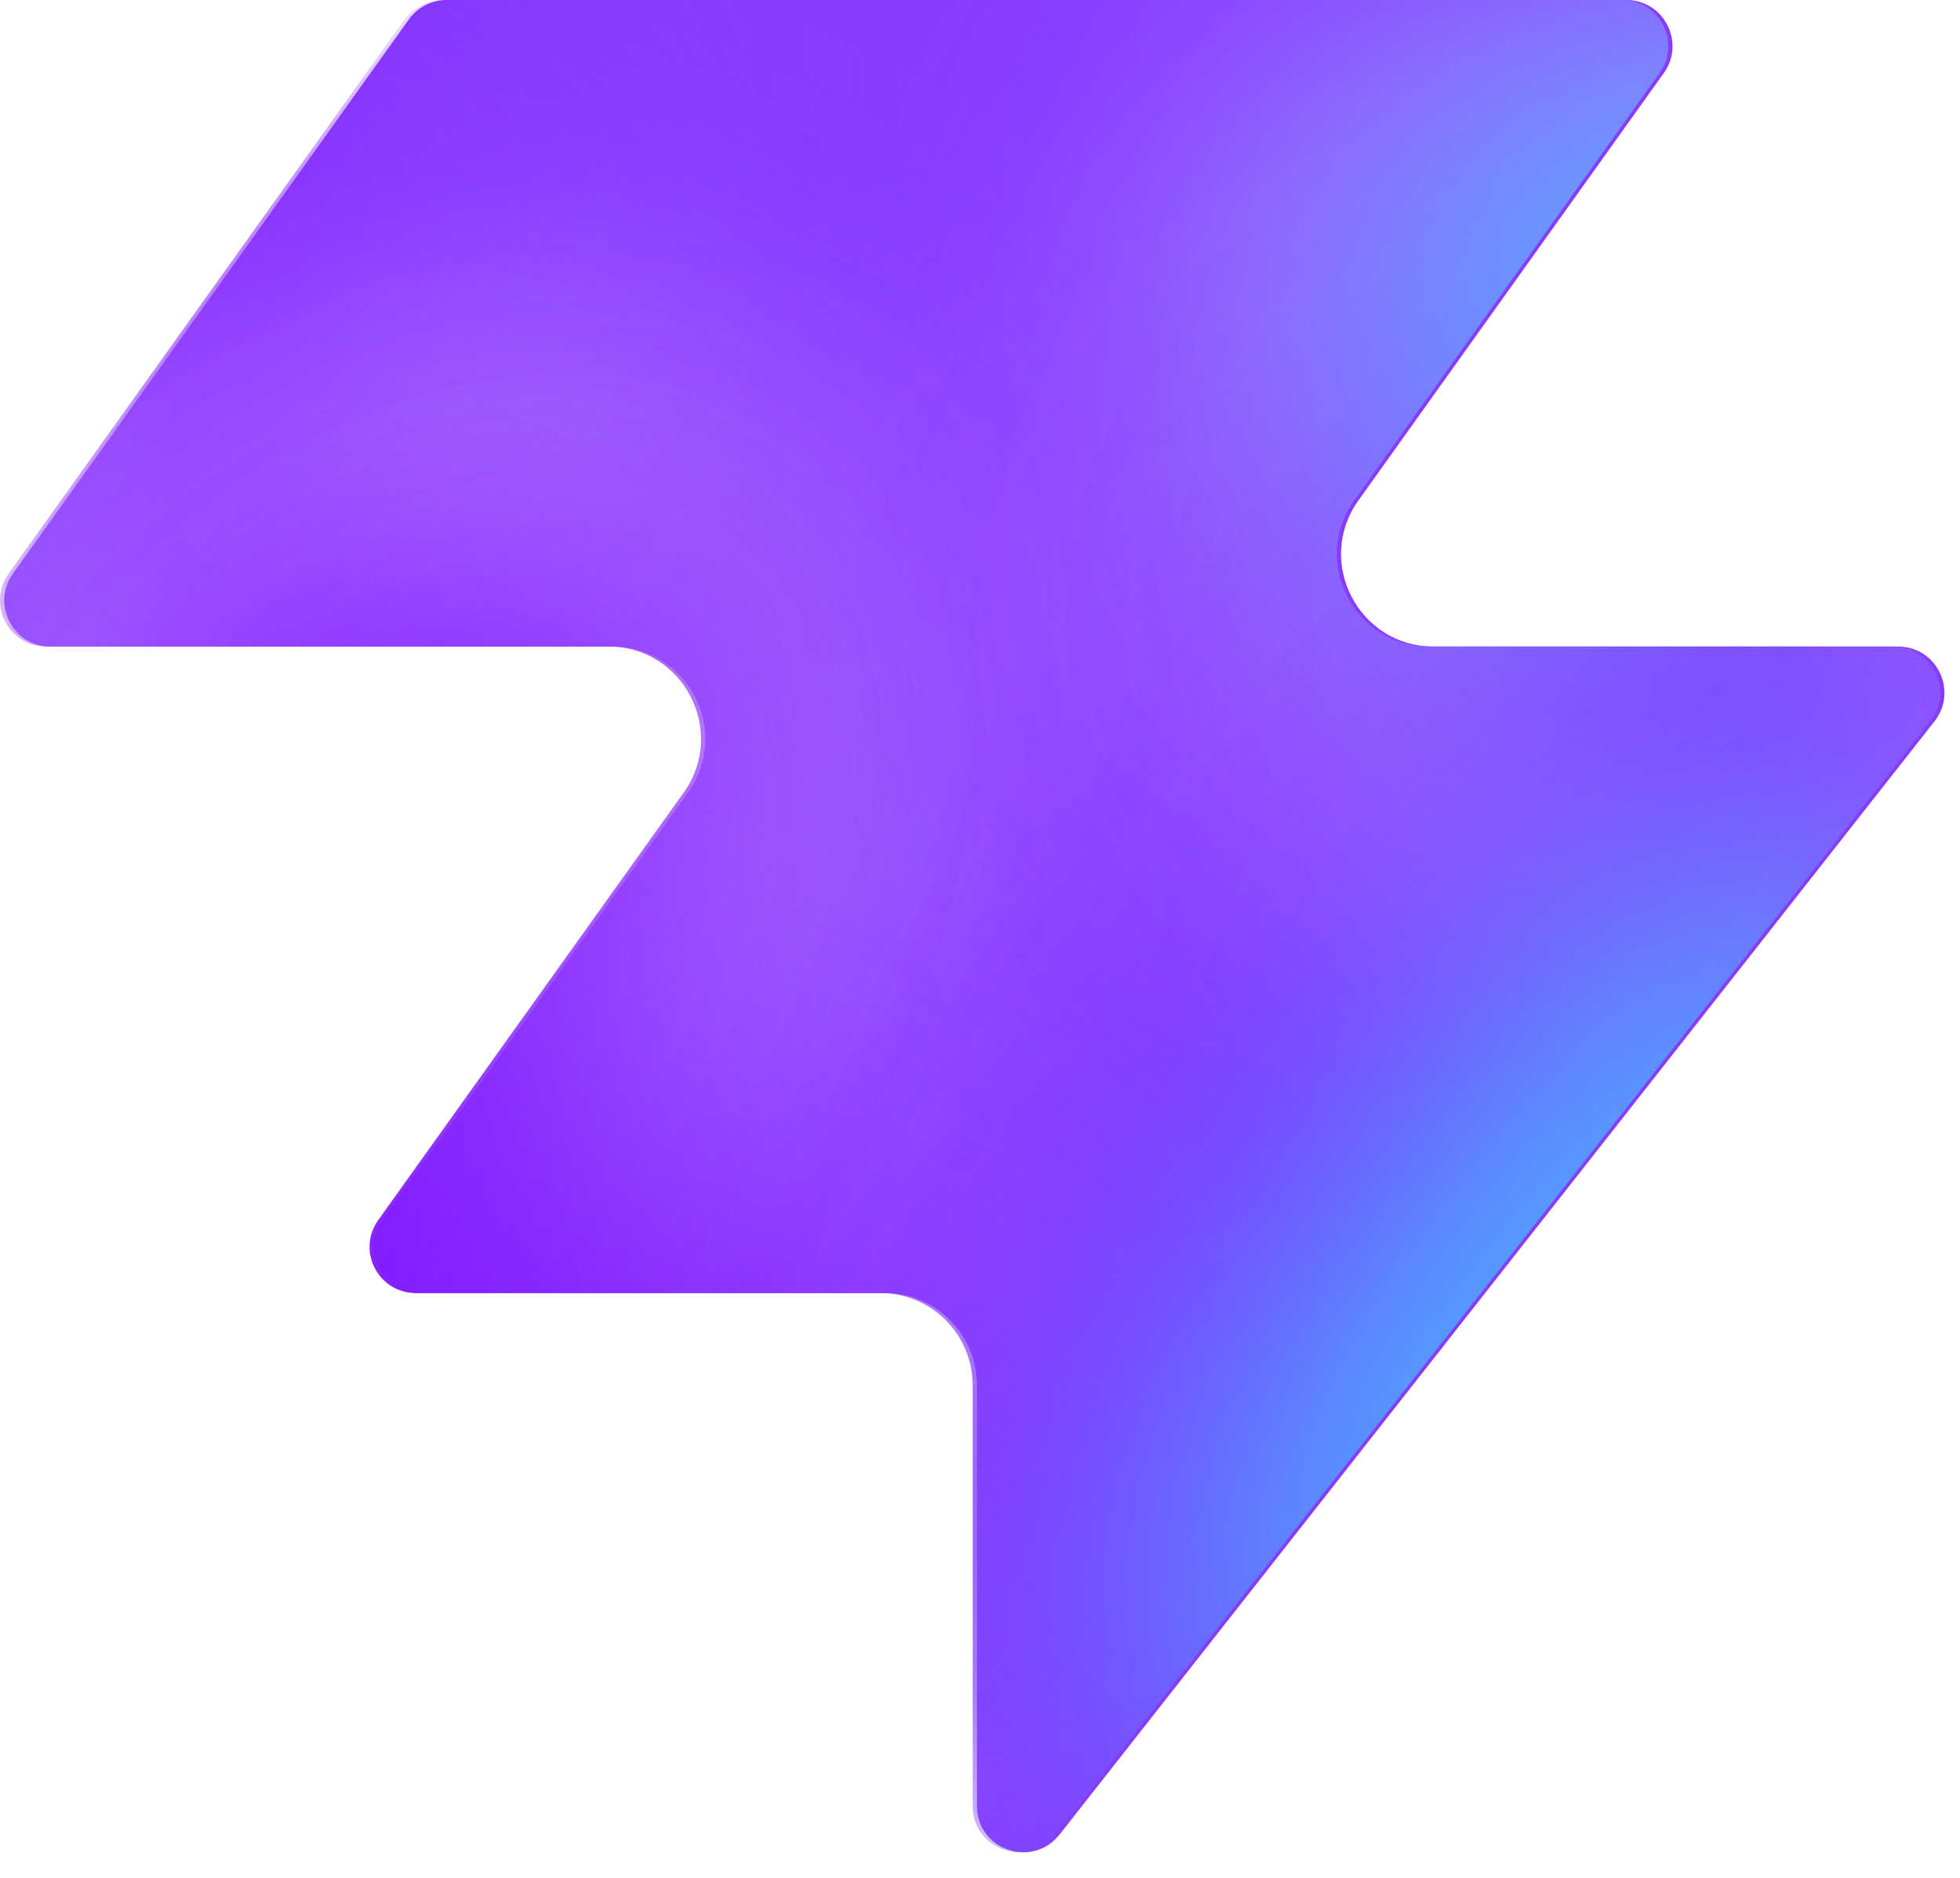
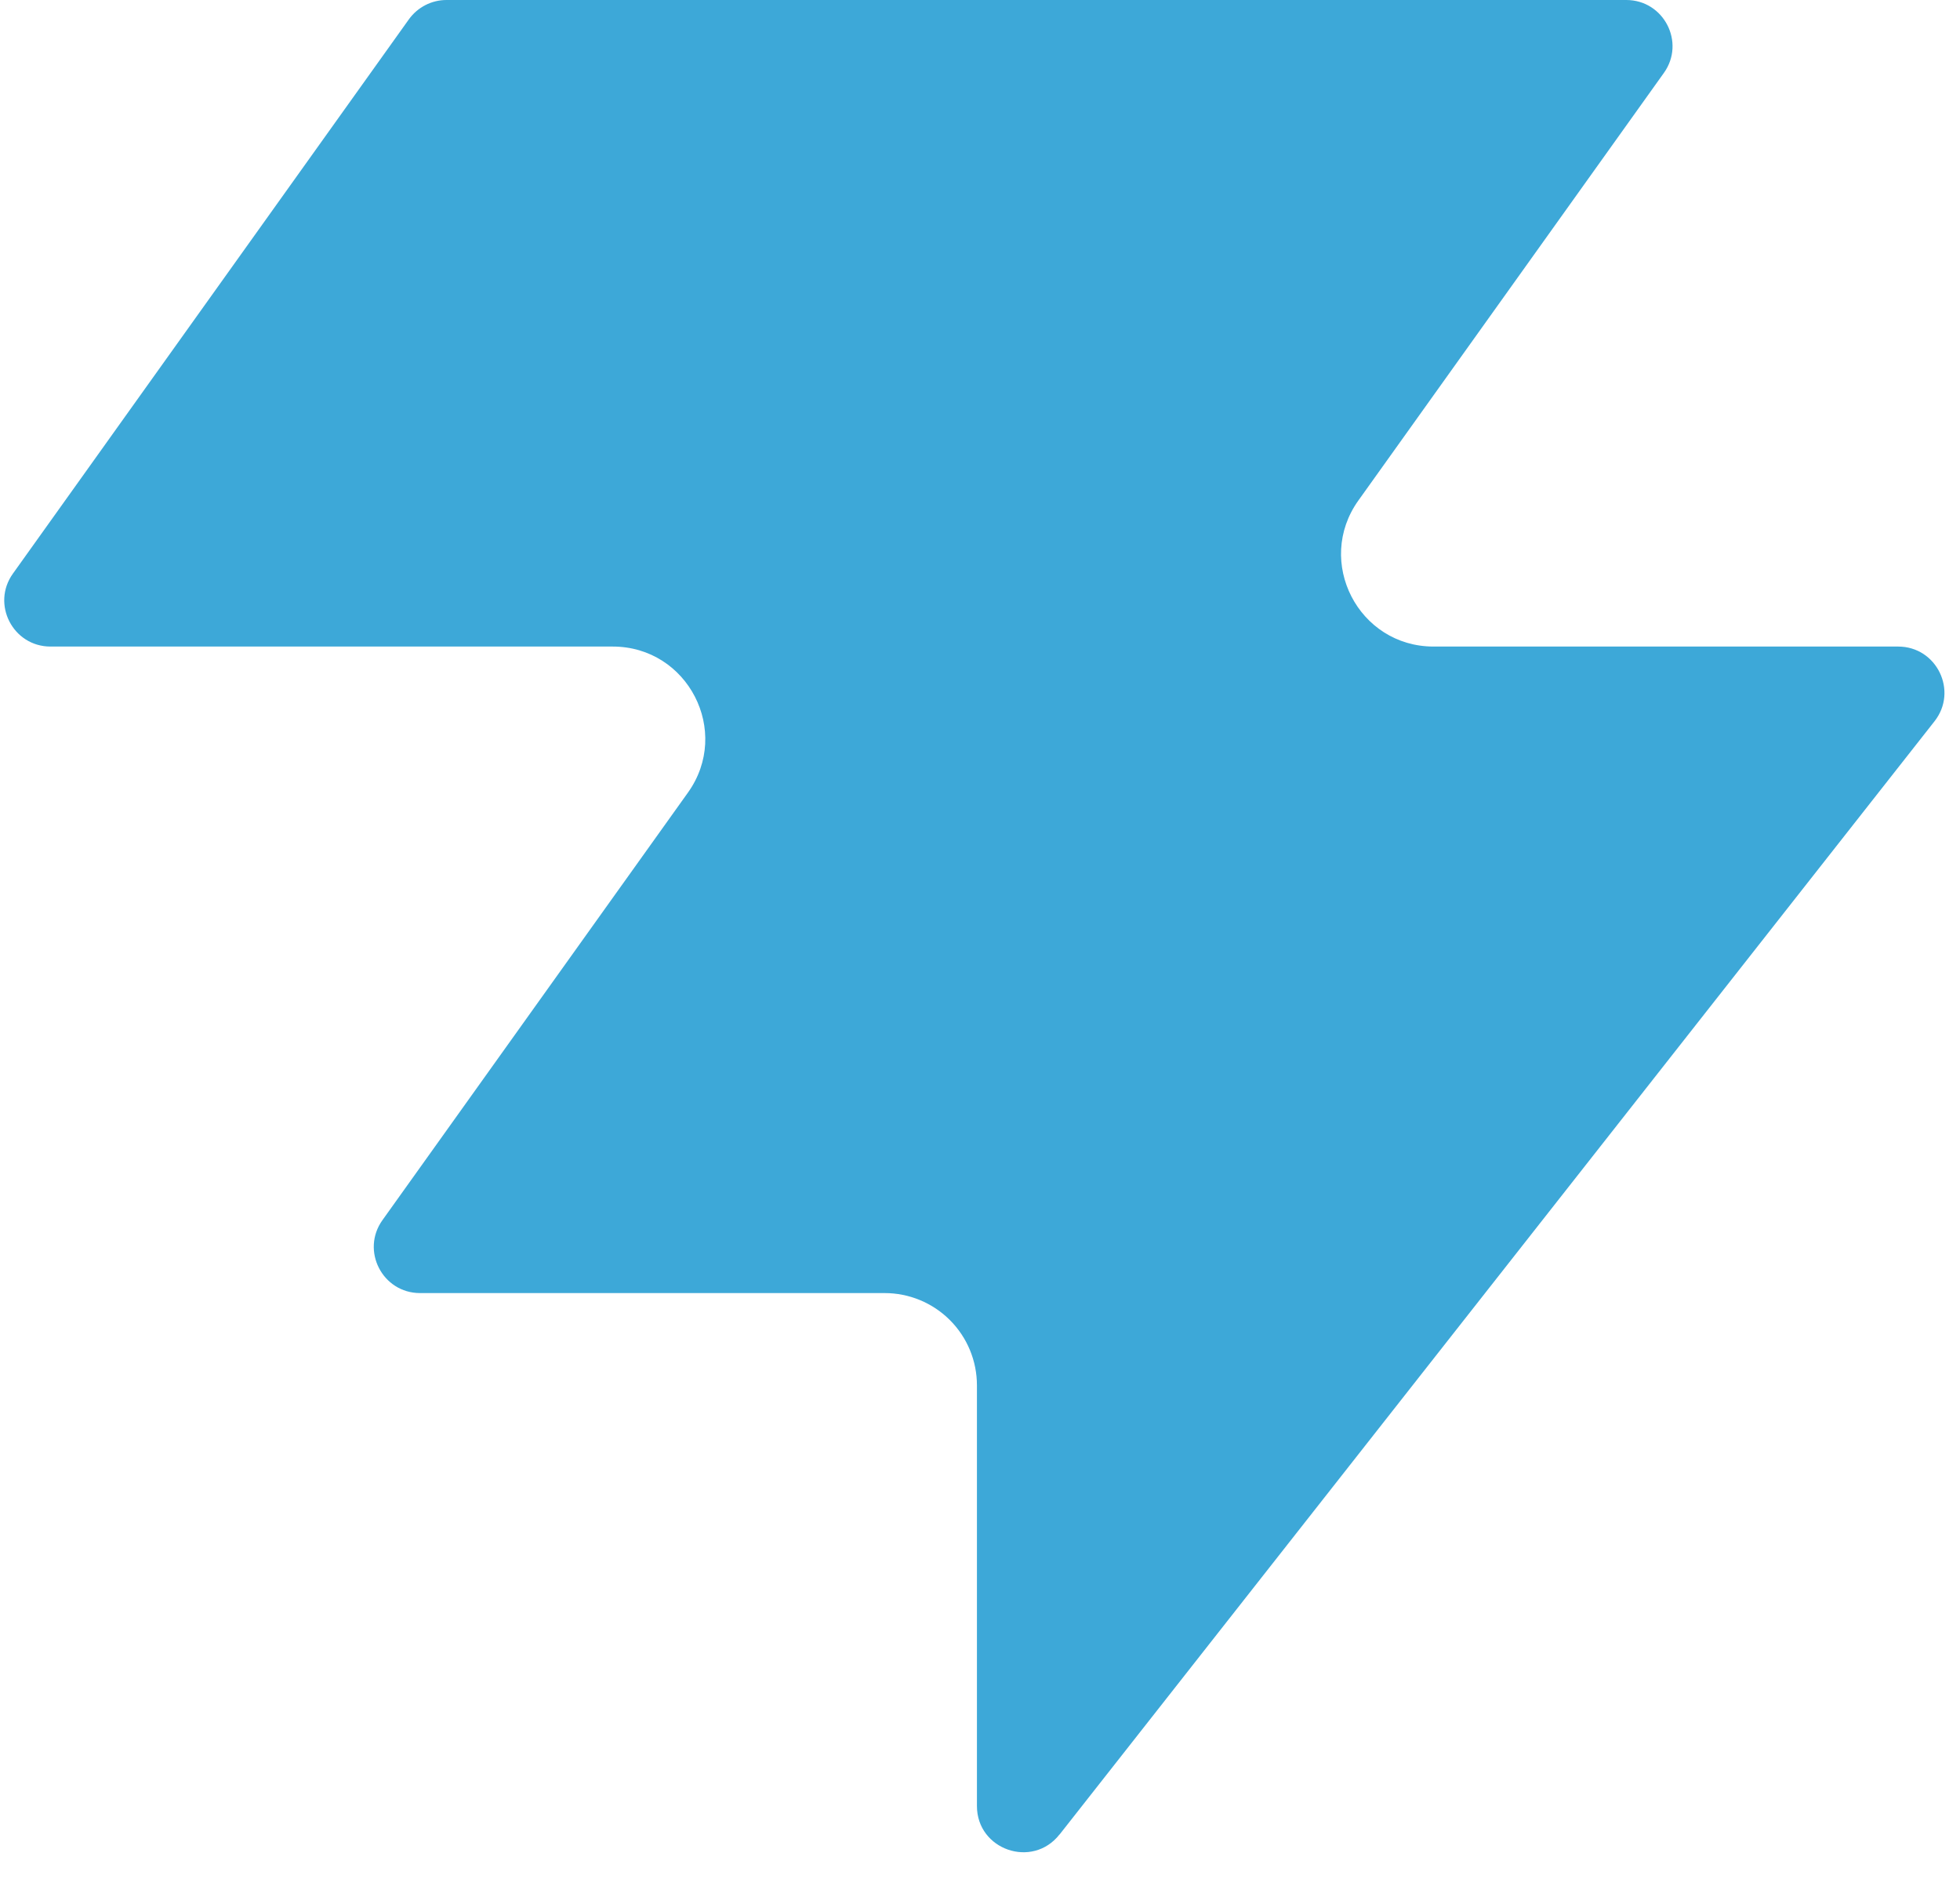
- <svg xmlns="http://www.w3.org/2000/svg" width="48" height="46" fill="none" viewBox="0 0 48 46">
-   <path fill="#863bff" d="M25.946 44.938c-.664.845-2.021.375-2.021-.698V33.937a2.26 2.26 0 0 0-2.262-2.262H10.287c-.92 0-1.456-1.04-.92-1.788l7.48-10.471c1.07-1.497 0-3.578-1.842-3.578H1.237c-.92 0-1.456-1.04-.92-1.788L10.013.474c.214-.297.556-.474.92-.474h28.894c.92 0 1.456 1.04.92 1.788l-7.48 10.471c-1.07 1.498 0 3.579 1.842 3.579h11.377c.943 0 1.473 1.088.89 1.83L25.947 44.94z" style="fill:#863bff;fill:color(display-p3 .525 .23 1);fill-opacity:1" />
-   <mask id="a" width="48" height="46" x="0" y="0" maskUnits="userSpaceOnUse" style="mask-type:alpha">
-     <path fill="#000" d="M25.842 44.938c-.664.844-2.021.375-2.021-.698V33.937a2.26 2.26 0 0 0-2.262-2.262H10.183c-.92 0-1.456-1.04-.92-1.788l7.48-10.471c1.07-1.498 0-3.579-1.842-3.579H1.133c-.92 0-1.456-1.04-.92-1.787L9.91.473c.214-.297.556-.474.92-.474h28.894c.92 0 1.456 1.04.92 1.788l-7.48 10.471c-1.07 1.498 0 3.578 1.842 3.578h11.377c.943 0 1.473 1.088.89 1.832L25.843 44.94z" style="fill:#000;fill-opacity:1" />
-   </mask>
-   <g mask="url(#a)">
-     <g filter="url(#b)">
-       <ellipse cx="5.508" cy="14.704" fill="#ede6ff" rx="5.508" ry="14.704" style="fill:#ede6ff;fill:color(display-p3 .927 .903 1);fill-opacity:1" transform="matrix(.00324 1 1 -.00324 -4.47 31.516)" />
-     </g>
-     <g filter="url(#c)">
-       <ellipse cx="10.399" cy="29.851" fill="#ede6ff" rx="10.399" ry="29.851" style="fill:#ede6ff;fill:color(display-p3 .927 .903 1);fill-opacity:1" transform="matrix(.00324 1 1 -.00324 -39.328 7.883)" />
-     </g>
-     <g filter="url(#d)">
-       <ellipse cx="5.508" cy="30.487" fill="#7e14ff" rx="5.508" ry="30.487" style="fill:#7e14ff;fill:color(display-p3 .492 .077 1);fill-opacity:1" transform="rotate(89.814 -25.913 -14.639)scale(1 -1)" />
-     </g>
-     <g filter="url(#e)">
-       <ellipse cx="5.508" cy="30.599" fill="#7e14ff" rx="5.508" ry="30.599" style="fill:#7e14ff;fill:color(display-p3 .492 .077 1);fill-opacity:1" transform="rotate(89.814 -32.644 -3.334)scale(1 -1)" />
-     </g>
-     <g filter="url(#f)">
-       <ellipse cx="5.508" cy="30.599" fill="#7e14ff" rx="5.508" ry="30.599" style="fill:#7e14ff;fill:color(display-p3 .492 .077 1);fill-opacity:1" transform="matrix(.00324 1 1 -.00324 -34.34 30.47)" />
-     </g>
-     <g filter="url(#g)">
-       <ellipse cx="14.072" cy="22.078" fill="#ede6ff" rx="14.072" ry="22.078" style="fill:#ede6ff;fill:color(display-p3 .927 .903 1);fill-opacity:1" transform="rotate(93.35 24.506 48.493)scale(-1 1)" />
-     </g>
-     <g filter="url(#h)">
-       <ellipse cx="3.47" cy="21.501" fill="#7e14ff" rx="3.47" ry="21.501" style="fill:#7e14ff;fill:color(display-p3 .492 .077 1);fill-opacity:1" transform="rotate(89.009 28.708 47.59)scale(-1 1)" />
-     </g>
-     <g filter="url(#i)">
-       <ellipse cx="3.47" cy="21.501" fill="#7e14ff" rx="3.47" ry="21.501" style="fill:#7e14ff;fill:color(display-p3 .492 .077 1);fill-opacity:1" transform="rotate(89.009 28.708 47.59)scale(-1 1)" />
-     </g>
-     <g filter="url(#j)">
-       <ellipse cx=".387" cy="8.972" fill="#7e14ff" rx="4.407" ry="29.108" style="fill:#7e14ff;fill:color(display-p3 .492 .077 1);fill-opacity:1" transform="rotate(39.51 .387 8.972)" />
-     </g>
-     <g filter="url(#k)">
-       <ellipse cx="47.523" cy="-6.092" fill="#7e14ff" rx="4.407" ry="29.108" style="fill:#7e14ff;fill:color(display-p3 .492 .077 1);fill-opacity:1" transform="rotate(37.892 47.523 -6.092)" />
-     </g>
-     <g filter="url(#l)">
-       <ellipse cx="41.412" cy="6.333" fill="#47bfff" rx="5.971" ry="9.665" style="fill:#47bfff;fill:color(display-p3 .28 .748 1);fill-opacity:1" transform="rotate(37.892 41.412 6.333)" />
-     </g>
-     <g filter="url(#m)">
-       <ellipse cx="-1.879" cy="38.332" fill="#7e14ff" rx="4.407" ry="29.108" style="fill:#7e14ff;fill:color(display-p3 .492 .077 1);fill-opacity:1" transform="rotate(37.892 -1.88 38.332)" />
-     </g>
-     <g filter="url(#n)">
-       <ellipse cx="-1.879" cy="38.332" fill="#7e14ff" rx="4.407" ry="29.108" style="fill:#7e14ff;fill:color(display-p3 .492 .077 1);fill-opacity:1" transform="rotate(37.892 -1.88 38.332)" />
-     </g>
-     <g filter="url(#o)">
-       <ellipse cx="35.651" cy="29.907" fill="#7e14ff" rx="4.407" ry="29.108" style="fill:#7e14ff;fill:color(display-p3 .492 .077 1);fill-opacity:1" transform="rotate(37.892 35.651 29.907)" />
-     </g>
-     <g filter="url(#p)">
-       <ellipse cx="38.418" cy="32.4" fill="#47bfff" rx="5.971" ry="15.297" style="fill:#47bfff;fill:color(display-p3 .28 .748 1);fill-opacity:1" transform="rotate(37.892 38.418 32.4)" />
-     </g>
-   </g>
-   <defs>
-     <filter id="b" width="60.045" height="41.654" x="-19.77" y="16.149" color-interpolation-filters="sRGB" filterUnits="userSpaceOnUse">
-       <feFlood flood-opacity="0" result="BackgroundImageFix" />
-       <feBlend in="SourceGraphic" in2="BackgroundImageFix" result="shape" />
-       <feGaussianBlur result="effect1_foregroundBlur_2002_17158" stdDeviation="7.659" />
-     </filter>
-     <filter id="c" width="90.34" height="51.437" x="-54.613" y="-7.533" color-interpolation-filters="sRGB" filterUnits="userSpaceOnUse">
-       <feFlood flood-opacity="0" result="BackgroundImageFix" />
-       <feBlend in="SourceGraphic" in2="BackgroundImageFix" result="shape" />
-       <feGaussianBlur result="effect1_foregroundBlur_2002_17158" stdDeviation="7.659" />
-     </filter>
-     <filter id="d" width="79.355" height="29.4" x="-49.64" y="2.03" color-interpolation-filters="sRGB" filterUnits="userSpaceOnUse">
-       <feFlood flood-opacity="0" result="BackgroundImageFix" />
-       <feBlend in="SourceGraphic" in2="BackgroundImageFix" result="shape" />
-       <feGaussianBlur result="effect1_foregroundBlur_2002_17158" stdDeviation="4.596" />
-     </filter>
-     <filter id="e" width="79.579" height="29.4" x="-45.045" y="20.029" color-interpolation-filters="sRGB" filterUnits="userSpaceOnUse">
-       <feFlood flood-opacity="0" result="BackgroundImageFix" />
-       <feBlend in="SourceGraphic" in2="BackgroundImageFix" result="shape" />
-       <feGaussianBlur result="effect1_foregroundBlur_2002_17158" stdDeviation="4.596" />
-     </filter>
-     <filter id="f" width="79.579" height="29.4" x="-43.513" y="21.178" color-interpolation-filters="sRGB" filterUnits="userSpaceOnUse">
-       <feFlood flood-opacity="0" result="BackgroundImageFix" />
-       <feBlend in="SourceGraphic" in2="BackgroundImageFix" result="shape" />
-       <feGaussianBlur result="effect1_foregroundBlur_2002_17158" stdDeviation="4.596" />
-     </filter>
-     <filter id="g" width="74.749" height="58.852" x="15.756" y="-17.901" color-interpolation-filters="sRGB" filterUnits="userSpaceOnUse">
-       <feFlood flood-opacity="0" result="BackgroundImageFix" />
-       <feBlend in="SourceGraphic" in2="BackgroundImageFix" result="shape" />
-       <feGaussianBlur result="effect1_foregroundBlur_2002_17158" stdDeviation="7.659" />
-     </filter>
-     <filter id="h" width="61.377" height="25.362" x="23.548" y="2.284" color-interpolation-filters="sRGB" filterUnits="userSpaceOnUse">
-       <feFlood flood-opacity="0" result="BackgroundImageFix" />
-       <feBlend in="SourceGraphic" in2="BackgroundImageFix" result="shape" />
-       <feGaussianBlur result="effect1_foregroundBlur_2002_17158" stdDeviation="4.596" />
-     </filter>
-     <filter id="i" width="61.377" height="25.362" x="23.548" y="2.284" color-interpolation-filters="sRGB" filterUnits="userSpaceOnUse">
-       <feFlood flood-opacity="0" result="BackgroundImageFix" />
-       <feBlend in="SourceGraphic" in2="BackgroundImageFix" result="shape" />
-       <feGaussianBlur result="effect1_foregroundBlur_2002_17158" stdDeviation="4.596" />
-     </filter>
-     <filter id="j" width="56.045" height="63.649" x="-27.636" y="-22.853" color-interpolation-filters="sRGB" filterUnits="userSpaceOnUse">
-       <feFlood flood-opacity="0" result="BackgroundImageFix" />
-       <feBlend in="SourceGraphic" in2="BackgroundImageFix" result="shape" />
-       <feGaussianBlur result="effect1_foregroundBlur_2002_17158" stdDeviation="4.596" />
-     </filter>
-     <filter id="k" width="54.814" height="64.646" x="20.116" y="-38.415" color-interpolation-filters="sRGB" filterUnits="userSpaceOnUse">
-       <feFlood flood-opacity="0" result="BackgroundImageFix" />
-       <feBlend in="SourceGraphic" in2="BackgroundImageFix" result="shape" />
-       <feGaussianBlur result="effect1_foregroundBlur_2002_17158" stdDeviation="4.596" />
-     </filter>
-     <filter id="l" width="33.541" height="35.313" x="24.641" y="-11.323" color-interpolation-filters="sRGB" filterUnits="userSpaceOnUse">
-       <feFlood flood-opacity="0" result="BackgroundImageFix" />
-       <feBlend in="SourceGraphic" in2="BackgroundImageFix" result="shape" />
-       <feGaussianBlur result="effect1_foregroundBlur_2002_17158" stdDeviation="4.596" />
-     </filter>
-     <filter id="m" width="54.814" height="64.646" x="-29.286" y="6.009" color-interpolation-filters="sRGB" filterUnits="userSpaceOnUse">
-       <feFlood flood-opacity="0" result="BackgroundImageFix" />
-       <feBlend in="SourceGraphic" in2="BackgroundImageFix" result="shape" />
-       <feGaussianBlur result="effect1_foregroundBlur_2002_17158" stdDeviation="4.596" />
-     </filter>
-     <filter id="n" width="54.814" height="64.646" x="-29.286" y="6.009" color-interpolation-filters="sRGB" filterUnits="userSpaceOnUse">
-       <feFlood flood-opacity="0" result="BackgroundImageFix" />
-       <feBlend in="SourceGraphic" in2="BackgroundImageFix" result="shape" />
-       <feGaussianBlur result="effect1_foregroundBlur_2002_17158" stdDeviation="4.596" />
-     </filter>
-     <filter id="o" width="54.814" height="64.646" x="8.244" y="-2.416" color-interpolation-filters="sRGB" filterUnits="userSpaceOnUse">
-       <feFlood flood-opacity="0" result="BackgroundImageFix" />
-       <feBlend in="SourceGraphic" in2="BackgroundImageFix" result="shape" />
-       <feGaussianBlur result="effect1_foregroundBlur_2002_17158" stdDeviation="4.596" />
-     </filter>
-     <filter id="p" width="39.409" height="43.623" x="18.713" y="10.588" color-interpolation-filters="sRGB" filterUnits="userSpaceOnUse">
-       <feFlood flood-opacity="0" result="BackgroundImageFix" />
-       <feBlend in="SourceGraphic" in2="BackgroundImageFix" result="shape" />
-       <feGaussianBlur result="effect1_foregroundBlur_2002_17158" stdDeviation="4.596" />
-     </filter>
-   </defs>
+ <svg xmlns="http://www.w3.org/2000/svg" viewBox="0 0 48 46" fill="none">
+   <path fill="#3DA8D8" d="M25.946 44.938c-.664.845-2.021.375-2.021-.698V33.937a2.26 2.26 0 0 0-2.262-2.262H10.287c-.92 0-1.456-1.04-.92-1.788l7.48-10.471c1.07-1.497 0-3.578-1.842-3.578H1.237c-.92 0-1.456-1.04-.92-1.788L10.013.474c.214-.297.556-.474.92-.474h28.894c.92 0 1.456 1.04.92 1.788l-7.48 10.471c-1.07 1.498 0 3.579 1.842 3.579h11.377c.943 0 1.473 1.088.89 1.83L25.947 44.94z" />
</svg>
